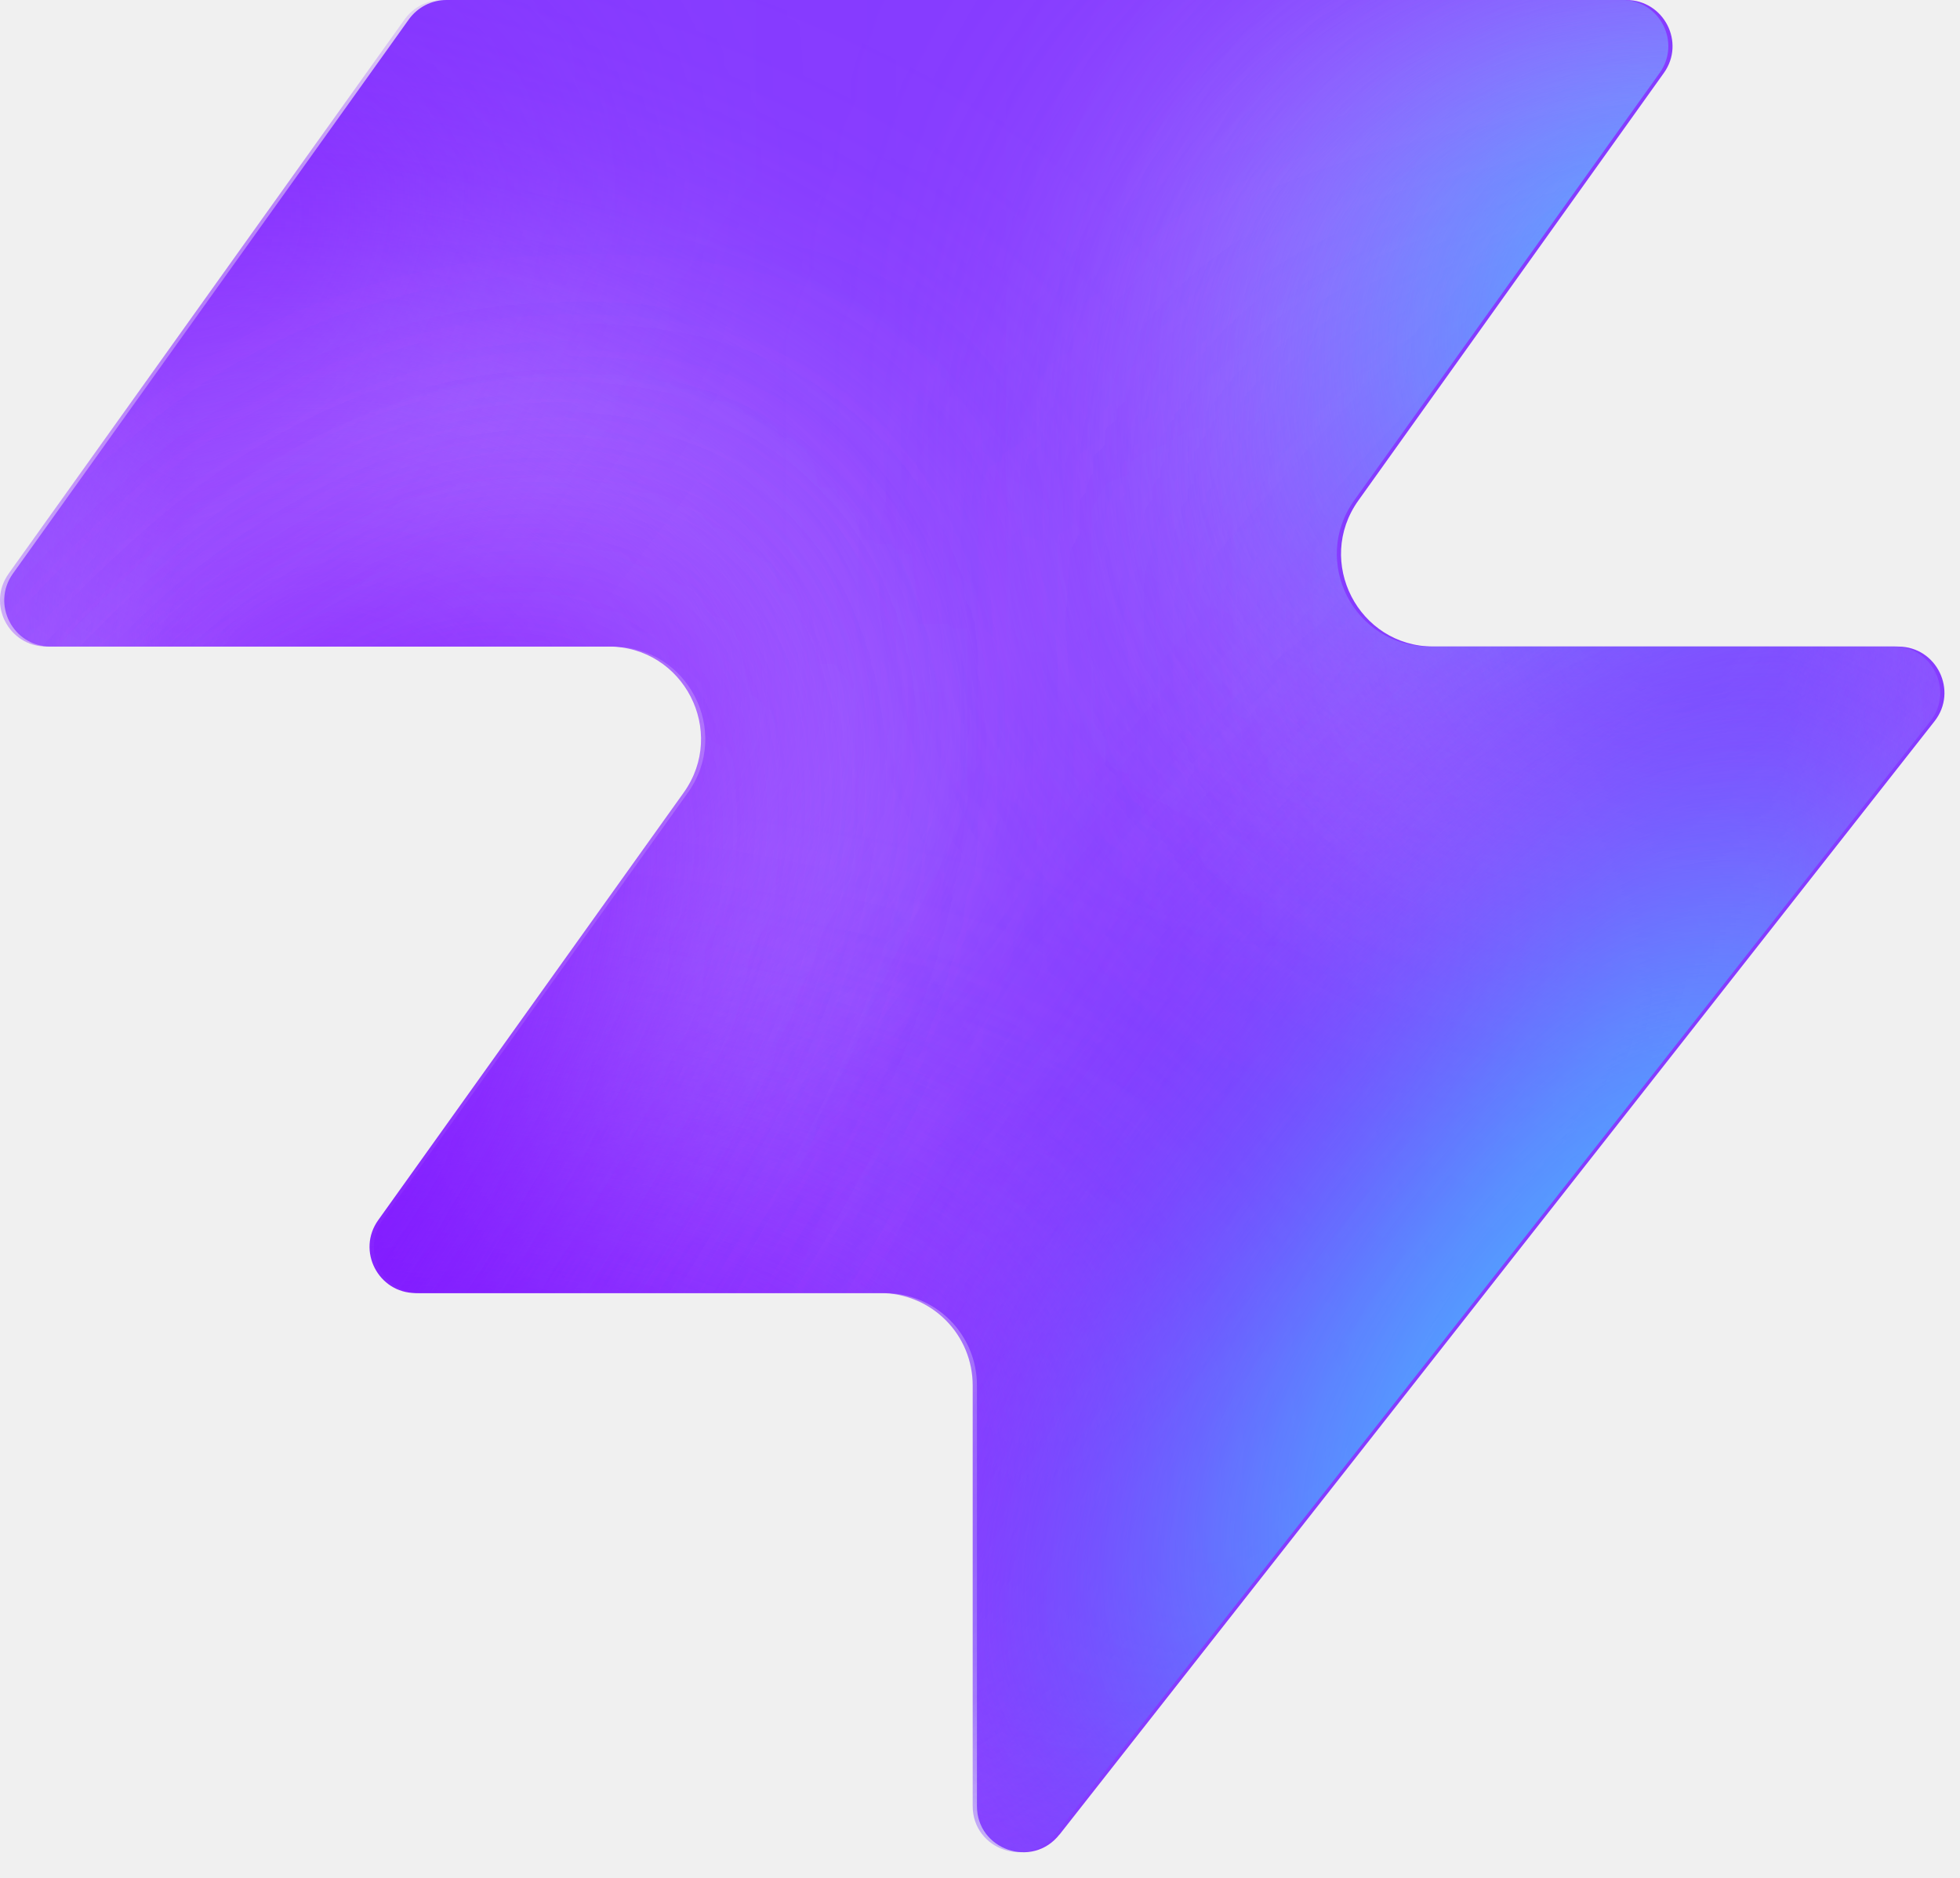
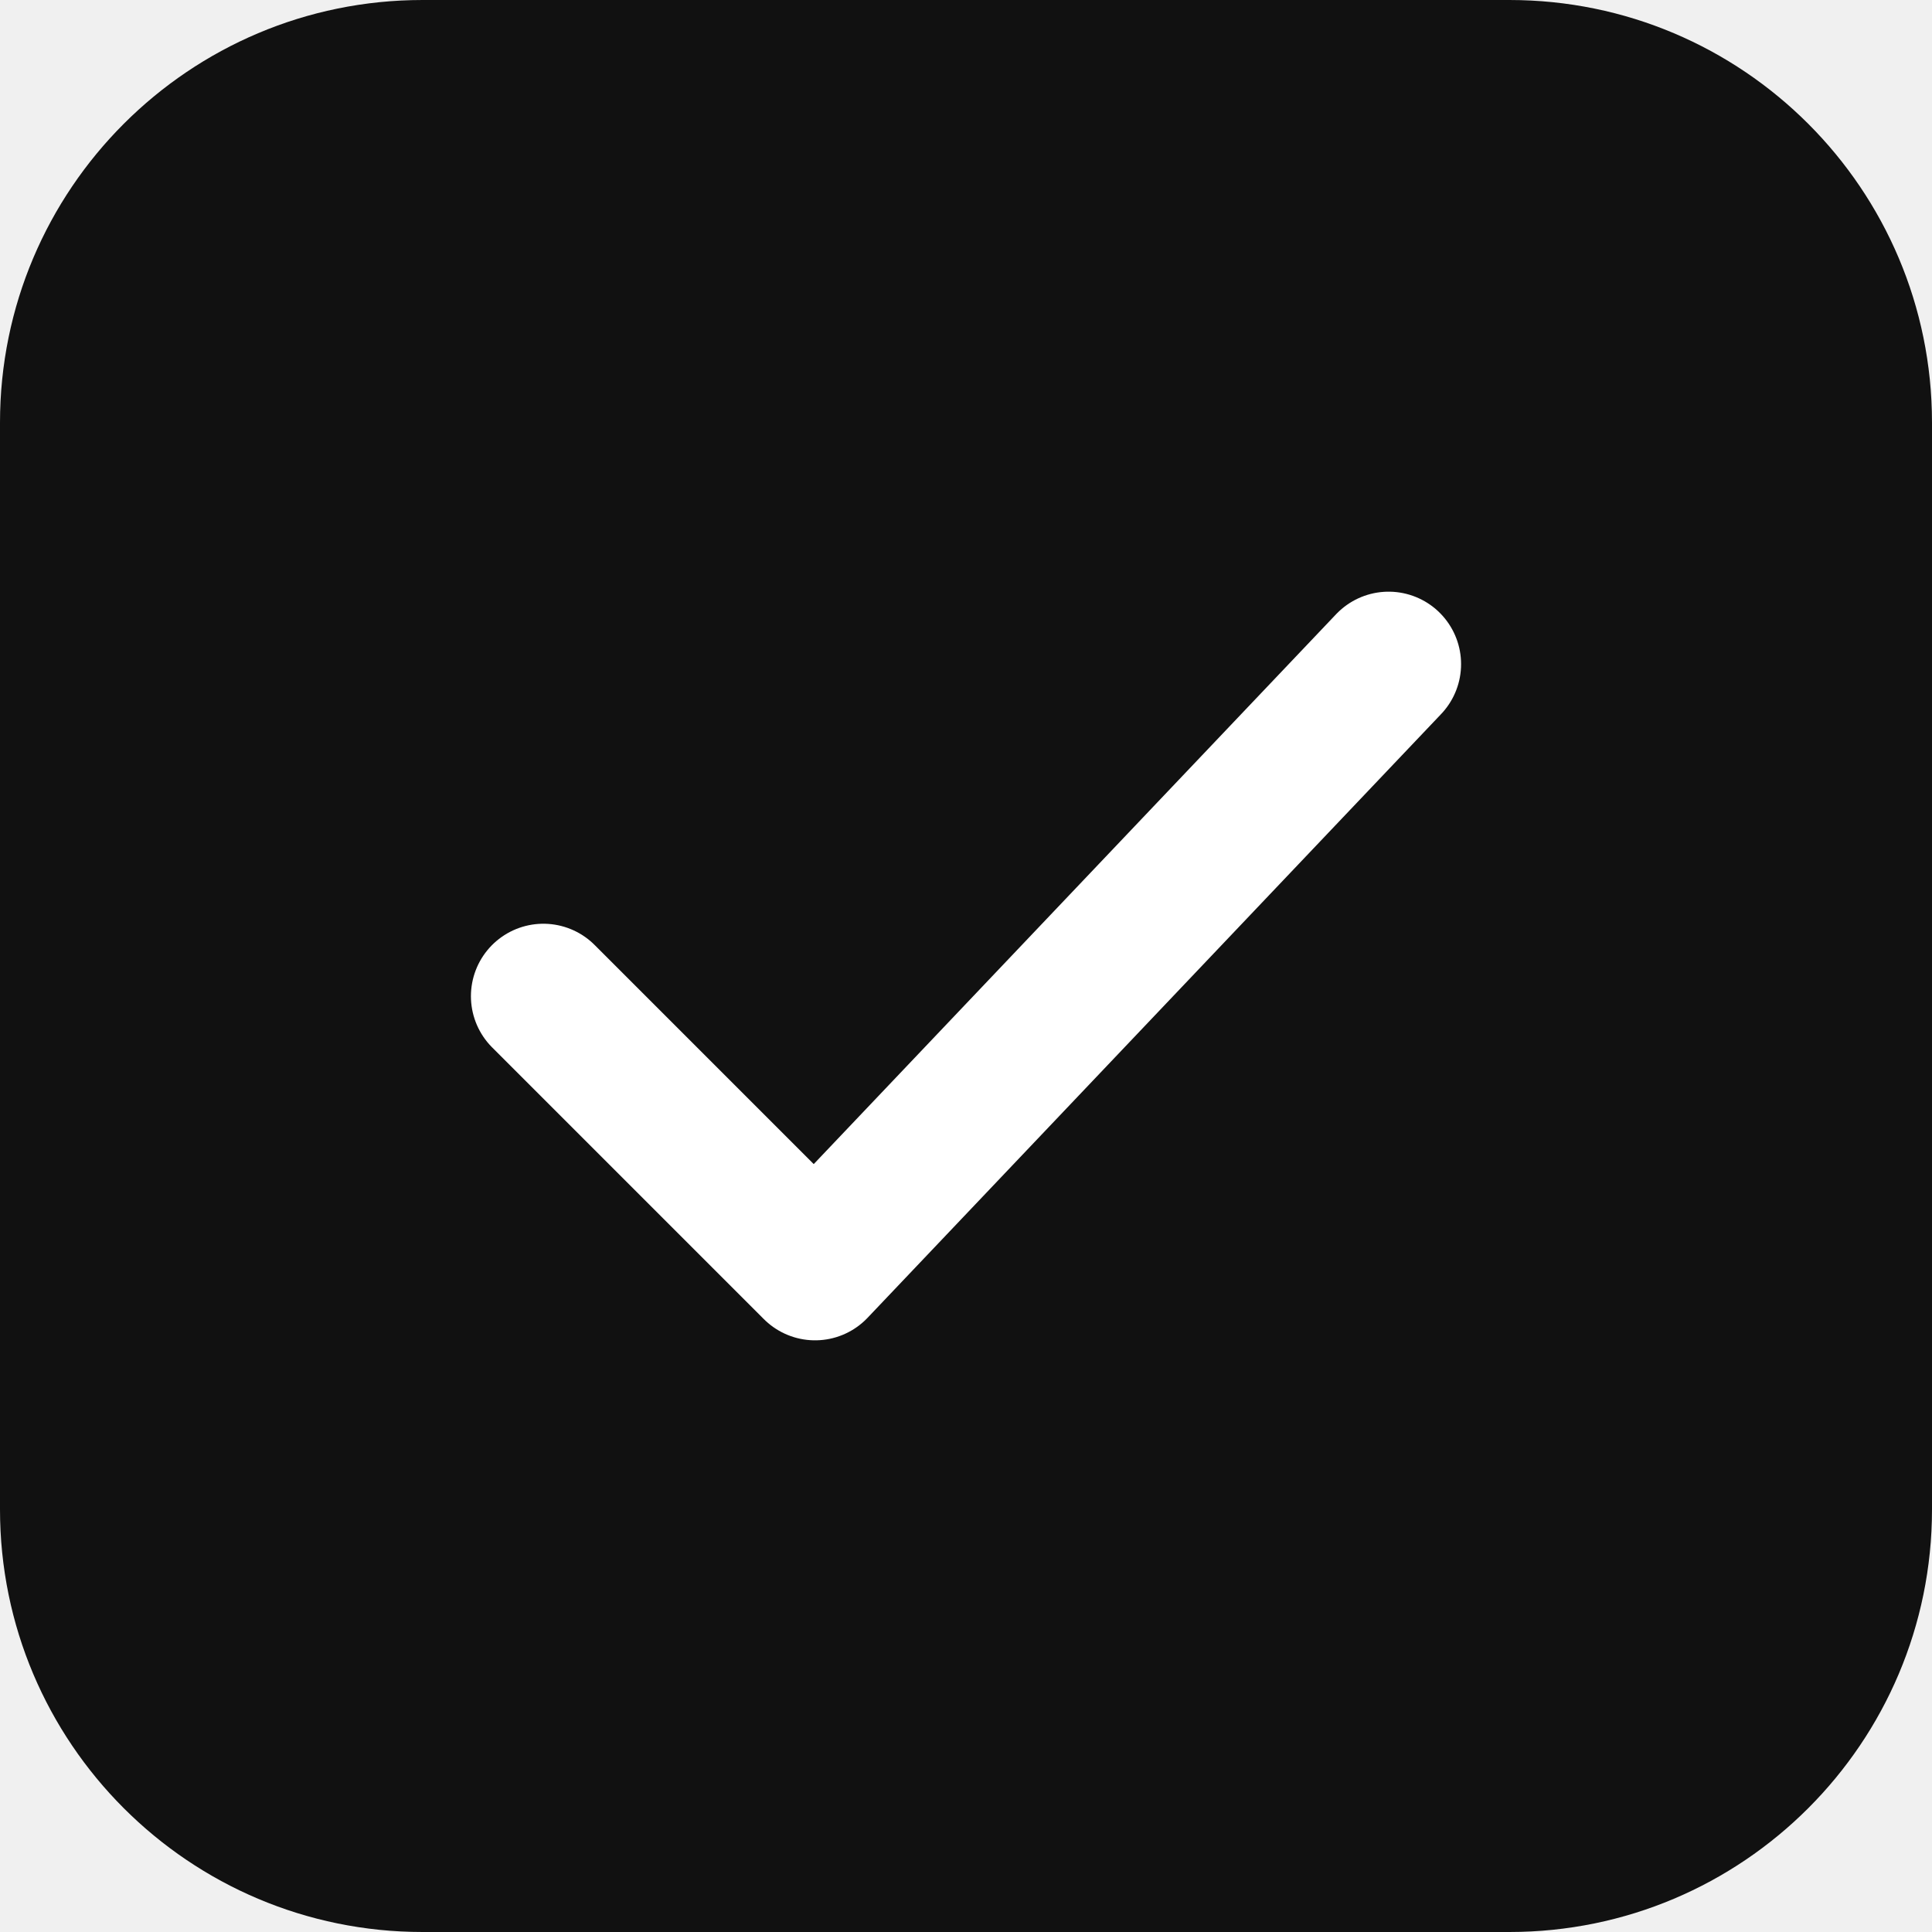
- <svg xmlns="http://www.w3.org/2000/svg" width="48" height="46" fill="none" viewBox="0 0 48 46">
-   <path fill="#863bff" d="M25.946 44.938c-.664.845-2.021.375-2.021-.698V33.937a2.26 2.26 0 0 0-2.262-2.262H10.287c-.92 0-1.456-1.04-.92-1.788l7.48-10.471c1.07-1.497 0-3.578-1.842-3.578H1.237c-.92 0-1.456-1.04-.92-1.788L10.013.474c.214-.297.556-.474.92-.474h28.894c.92 0 1.456 1.04.92 1.788l-7.48 10.471c-1.07 1.498 0 3.579 1.842 3.579h11.377c.943 0 1.473 1.088.89 1.83L25.947 44.94z" style="fill:#863bff;fill:color(display-p3 .525 .23 1);fill-opacity:1" />
-   <mask id="a" width="48" height="46" x="0" y="0" maskUnits="userSpaceOnUse" style="mask-type:alpha">
-     <path fill="#000" d="M25.842 44.938c-.664.844-2.021.375-2.021-.698V33.937a2.26 2.26 0 0 0-2.262-2.262H10.183c-.92 0-1.456-1.04-.92-1.788l7.48-10.471c1.07-1.498 0-3.579-1.842-3.579H1.133c-.92 0-1.456-1.04-.92-1.787L9.91.473c.214-.297.556-.474.92-.474h28.894c.92 0 1.456 1.04.92 1.788l-7.48 10.471c-1.07 1.498 0 3.578 1.842 3.578h11.377c.943 0 1.473 1.088.89 1.832L25.843 44.94z" style="fill:#000;fill-opacity:1" />
-   </mask>
-   <g mask="url(#a)">
-     <g filter="url(#b)">
-       <ellipse cx="5.508" cy="14.704" fill="#ede6ff" rx="5.508" ry="14.704" style="fill:#ede6ff;fill:color(display-p3 .927 .903 1);fill-opacity:1" transform="matrix(.00324 1 1 -.00324 -4.47 31.516)" />
-     </g>
-     <g filter="url(#c)">
-       <ellipse cx="10.399" cy="29.851" fill="#ede6ff" rx="10.399" ry="29.851" style="fill:#ede6ff;fill:color(display-p3 .927 .903 1);fill-opacity:1" transform="matrix(.00324 1 1 -.00324 -39.328 7.883)" />
-     </g>
-     <g filter="url(#d)">
-       <ellipse cx="5.508" cy="30.487" fill="#7e14ff" rx="5.508" ry="30.487" style="fill:#7e14ff;fill:color(display-p3 .492 .077 1);fill-opacity:1" transform="rotate(89.814 -25.913 -14.639)scale(1 -1)" />
-     </g>
-     <g filter="url(#e)">
-       <ellipse cx="5.508" cy="30.599" fill="#7e14ff" rx="5.508" ry="30.599" style="fill:#7e14ff;fill:color(display-p3 .492 .077 1);fill-opacity:1" transform="rotate(89.814 -32.644 -3.334)scale(1 -1)" />
-     </g>
-     <g filter="url(#f)">
-       <ellipse cx="5.508" cy="30.599" fill="#7e14ff" rx="5.508" ry="30.599" style="fill:#7e14ff;fill:color(display-p3 .492 .077 1);fill-opacity:1" transform="matrix(.00324 1 1 -.00324 -34.34 30.47)" />
-     </g>
-     <g filter="url(#g)">
-       <ellipse cx="14.072" cy="22.078" fill="#ede6ff" rx="14.072" ry="22.078" style="fill:#ede6ff;fill:color(display-p3 .927 .903 1);fill-opacity:1" transform="rotate(93.35 24.506 48.493)scale(-1 1)" />
-     </g>
-     <g filter="url(#h)">
-       <ellipse cx="3.47" cy="21.501" fill="#7e14ff" rx="3.47" ry="21.501" style="fill:#7e14ff;fill:color(display-p3 .492 .077 1);fill-opacity:1" transform="rotate(89.009 28.708 47.59)scale(-1 1)" />
-     </g>
-     <g filter="url(#i)">
-       <ellipse cx="3.47" cy="21.501" fill="#7e14ff" rx="3.47" ry="21.501" style="fill:#7e14ff;fill:color(display-p3 .492 .077 1);fill-opacity:1" transform="rotate(89.009 28.708 47.59)scale(-1 1)" />
-     </g>
-     <g filter="url(#j)">
-       <ellipse cx=".387" cy="8.972" fill="#7e14ff" rx="4.407" ry="29.108" style="fill:#7e14ff;fill:color(display-p3 .492 .077 1);fill-opacity:1" transform="rotate(39.51 .387 8.972)" />
-     </g>
-     <g filter="url(#k)">
-       <ellipse cx="47.523" cy="-6.092" fill="#7e14ff" rx="4.407" ry="29.108" style="fill:#7e14ff;fill:color(display-p3 .492 .077 1);fill-opacity:1" transform="rotate(37.892 47.523 -6.092)" />
-     </g>
-     <g filter="url(#l)">
-       <ellipse cx="41.412" cy="6.333" fill="#47bfff" rx="5.971" ry="9.665" style="fill:#47bfff;fill:color(display-p3 .28 .748 1);fill-opacity:1" transform="rotate(37.892 41.412 6.333)" />
-     </g>
-     <g filter="url(#m)">
-       <ellipse cx="-1.879" cy="38.332" fill="#7e14ff" rx="4.407" ry="29.108" style="fill:#7e14ff;fill:color(display-p3 .492 .077 1);fill-opacity:1" transform="rotate(37.892 -1.88 38.332)" />
-     </g>
-     <g filter="url(#n)">
-       <ellipse cx="-1.879" cy="38.332" fill="#7e14ff" rx="4.407" ry="29.108" style="fill:#7e14ff;fill:color(display-p3 .492 .077 1);fill-opacity:1" transform="rotate(37.892 -1.88 38.332)" />
-     </g>
-     <g filter="url(#o)">
-       <ellipse cx="35.651" cy="29.907" fill="#7e14ff" rx="4.407" ry="29.108" style="fill:#7e14ff;fill:color(display-p3 .492 .077 1);fill-opacity:1" transform="rotate(37.892 35.651 29.907)" />
-     </g>
-     <g filter="url(#p)">
-       <ellipse cx="38.418" cy="32.4" fill="#47bfff" rx="5.971" ry="15.297" style="fill:#47bfff;fill:color(display-p3 .28 .748 1);fill-opacity:1" transform="rotate(37.892 38.418 32.4)" />
-     </g>
-   </g>
-   <defs>
-     <filter id="b" width="60.045" height="41.654" x="-19.77" y="16.149" color-interpolation-filters="sRGB" filterUnits="userSpaceOnUse">
-       <feFlood flood-opacity="0" result="BackgroundImageFix" />
-       <feBlend in="SourceGraphic" in2="BackgroundImageFix" result="shape" />
-       <feGaussianBlur result="effect1_foregroundBlur_2002_17158" stdDeviation="7.659" />
-     </filter>
-     <filter id="c" width="90.34" height="51.437" x="-54.613" y="-7.533" color-interpolation-filters="sRGB" filterUnits="userSpaceOnUse">
-       <feFlood flood-opacity="0" result="BackgroundImageFix" />
-       <feBlend in="SourceGraphic" in2="BackgroundImageFix" result="shape" />
-       <feGaussianBlur result="effect1_foregroundBlur_2002_17158" stdDeviation="7.659" />
-     </filter>
-     <filter id="d" width="79.355" height="29.4" x="-49.64" y="2.03" color-interpolation-filters="sRGB" filterUnits="userSpaceOnUse">
-       <feFlood flood-opacity="0" result="BackgroundImageFix" />
-       <feBlend in="SourceGraphic" in2="BackgroundImageFix" result="shape" />
-       <feGaussianBlur result="effect1_foregroundBlur_2002_17158" stdDeviation="4.596" />
-     </filter>
-     <filter id="e" width="79.579" height="29.4" x="-45.045" y="20.029" color-interpolation-filters="sRGB" filterUnits="userSpaceOnUse">
-       <feFlood flood-opacity="0" result="BackgroundImageFix" />
-       <feBlend in="SourceGraphic" in2="BackgroundImageFix" result="shape" />
-       <feGaussianBlur result="effect1_foregroundBlur_2002_17158" stdDeviation="4.596" />
-     </filter>
-     <filter id="f" width="79.579" height="29.4" x="-43.513" y="21.178" color-interpolation-filters="sRGB" filterUnits="userSpaceOnUse">
-       <feFlood flood-opacity="0" result="BackgroundImageFix" />
-       <feBlend in="SourceGraphic" in2="BackgroundImageFix" result="shape" />
-       <feGaussianBlur result="effect1_foregroundBlur_2002_17158" stdDeviation="4.596" />
-     </filter>
-     <filter id="g" width="74.749" height="58.852" x="15.756" y="-17.901" color-interpolation-filters="sRGB" filterUnits="userSpaceOnUse">
-       <feFlood flood-opacity="0" result="BackgroundImageFix" />
-       <feBlend in="SourceGraphic" in2="BackgroundImageFix" result="shape" />
-       <feGaussianBlur result="effect1_foregroundBlur_2002_17158" stdDeviation="7.659" />
-     </filter>
-     <filter id="h" width="61.377" height="25.362" x="23.548" y="2.284" color-interpolation-filters="sRGB" filterUnits="userSpaceOnUse">
-       <feFlood flood-opacity="0" result="BackgroundImageFix" />
-       <feBlend in="SourceGraphic" in2="BackgroundImageFix" result="shape" />
-       <feGaussianBlur result="effect1_foregroundBlur_2002_17158" stdDeviation="4.596" />
-     </filter>
-     <filter id="i" width="61.377" height="25.362" x="23.548" y="2.284" color-interpolation-filters="sRGB" filterUnits="userSpaceOnUse">
-       <feFlood flood-opacity="0" result="BackgroundImageFix" />
-       <feBlend in="SourceGraphic" in2="BackgroundImageFix" result="shape" />
-       <feGaussianBlur result="effect1_foregroundBlur_2002_17158" stdDeviation="4.596" />
-     </filter>
-     <filter id="j" width="56.045" height="63.649" x="-27.636" y="-22.853" color-interpolation-filters="sRGB" filterUnits="userSpaceOnUse">
-       <feFlood flood-opacity="0" result="BackgroundImageFix" />
-       <feBlend in="SourceGraphic" in2="BackgroundImageFix" result="shape" />
-       <feGaussianBlur result="effect1_foregroundBlur_2002_17158" stdDeviation="4.596" />
-     </filter>
-     <filter id="k" width="54.814" height="64.646" x="20.116" y="-38.415" color-interpolation-filters="sRGB" filterUnits="userSpaceOnUse">
-       <feFlood flood-opacity="0" result="BackgroundImageFix" />
-       <feBlend in="SourceGraphic" in2="BackgroundImageFix" result="shape" />
-       <feGaussianBlur result="effect1_foregroundBlur_2002_17158" stdDeviation="4.596" />
-     </filter>
-     <filter id="l" width="33.541" height="35.313" x="24.641" y="-11.323" color-interpolation-filters="sRGB" filterUnits="userSpaceOnUse">
-       <feFlood flood-opacity="0" result="BackgroundImageFix" />
-       <feBlend in="SourceGraphic" in2="BackgroundImageFix" result="shape" />
-       <feGaussianBlur result="effect1_foregroundBlur_2002_17158" stdDeviation="4.596" />
-     </filter>
-     <filter id="m" width="54.814" height="64.646" x="-29.286" y="6.009" color-interpolation-filters="sRGB" filterUnits="userSpaceOnUse">
-       <feFlood flood-opacity="0" result="BackgroundImageFix" />
-       <feBlend in="SourceGraphic" in2="BackgroundImageFix" result="shape" />
-       <feGaussianBlur result="effect1_foregroundBlur_2002_17158" stdDeviation="4.596" />
-     </filter>
-     <filter id="n" width="54.814" height="64.646" x="-29.286" y="6.009" color-interpolation-filters="sRGB" filterUnits="userSpaceOnUse">
-       <feFlood flood-opacity="0" result="BackgroundImageFix" />
-       <feBlend in="SourceGraphic" in2="BackgroundImageFix" result="shape" />
-       <feGaussianBlur result="effect1_foregroundBlur_2002_17158" stdDeviation="4.596" />
-     </filter>
-     <filter id="o" width="54.814" height="64.646" x="8.244" y="-2.416" color-interpolation-filters="sRGB" filterUnits="userSpaceOnUse">
-       <feFlood flood-opacity="0" result="BackgroundImageFix" />
-       <feBlend in="SourceGraphic" in2="BackgroundImageFix" result="shape" />
-       <feGaussianBlur result="effect1_foregroundBlur_2002_17158" stdDeviation="4.596" />
-     </filter>
-     <filter id="p" width="39.409" height="43.623" x="18.713" y="10.588" color-interpolation-filters="sRGB" filterUnits="userSpaceOnUse">
-       <feFlood flood-opacity="0" result="BackgroundImageFix" />
-       <feBlend in="SourceGraphic" in2="BackgroundImageFix" result="shape" />
-       <feGaussianBlur result="effect1_foregroundBlur_2002_17158" stdDeviation="4.596" />
-     </filter>
-   </defs>
+ <svg xmlns="http://www.w3.org/2000/svg" viewBox="0 0 32 32">
+   <rect width="32" height="32" rx="7" fill="#111111" />
+   <path d="M9 16.5l4.5 4.5L23 11" stroke="#FFFFFF" stroke-width="2.4" fill="none" stroke-linecap="round" stroke-linejoin="round" />
</svg>
